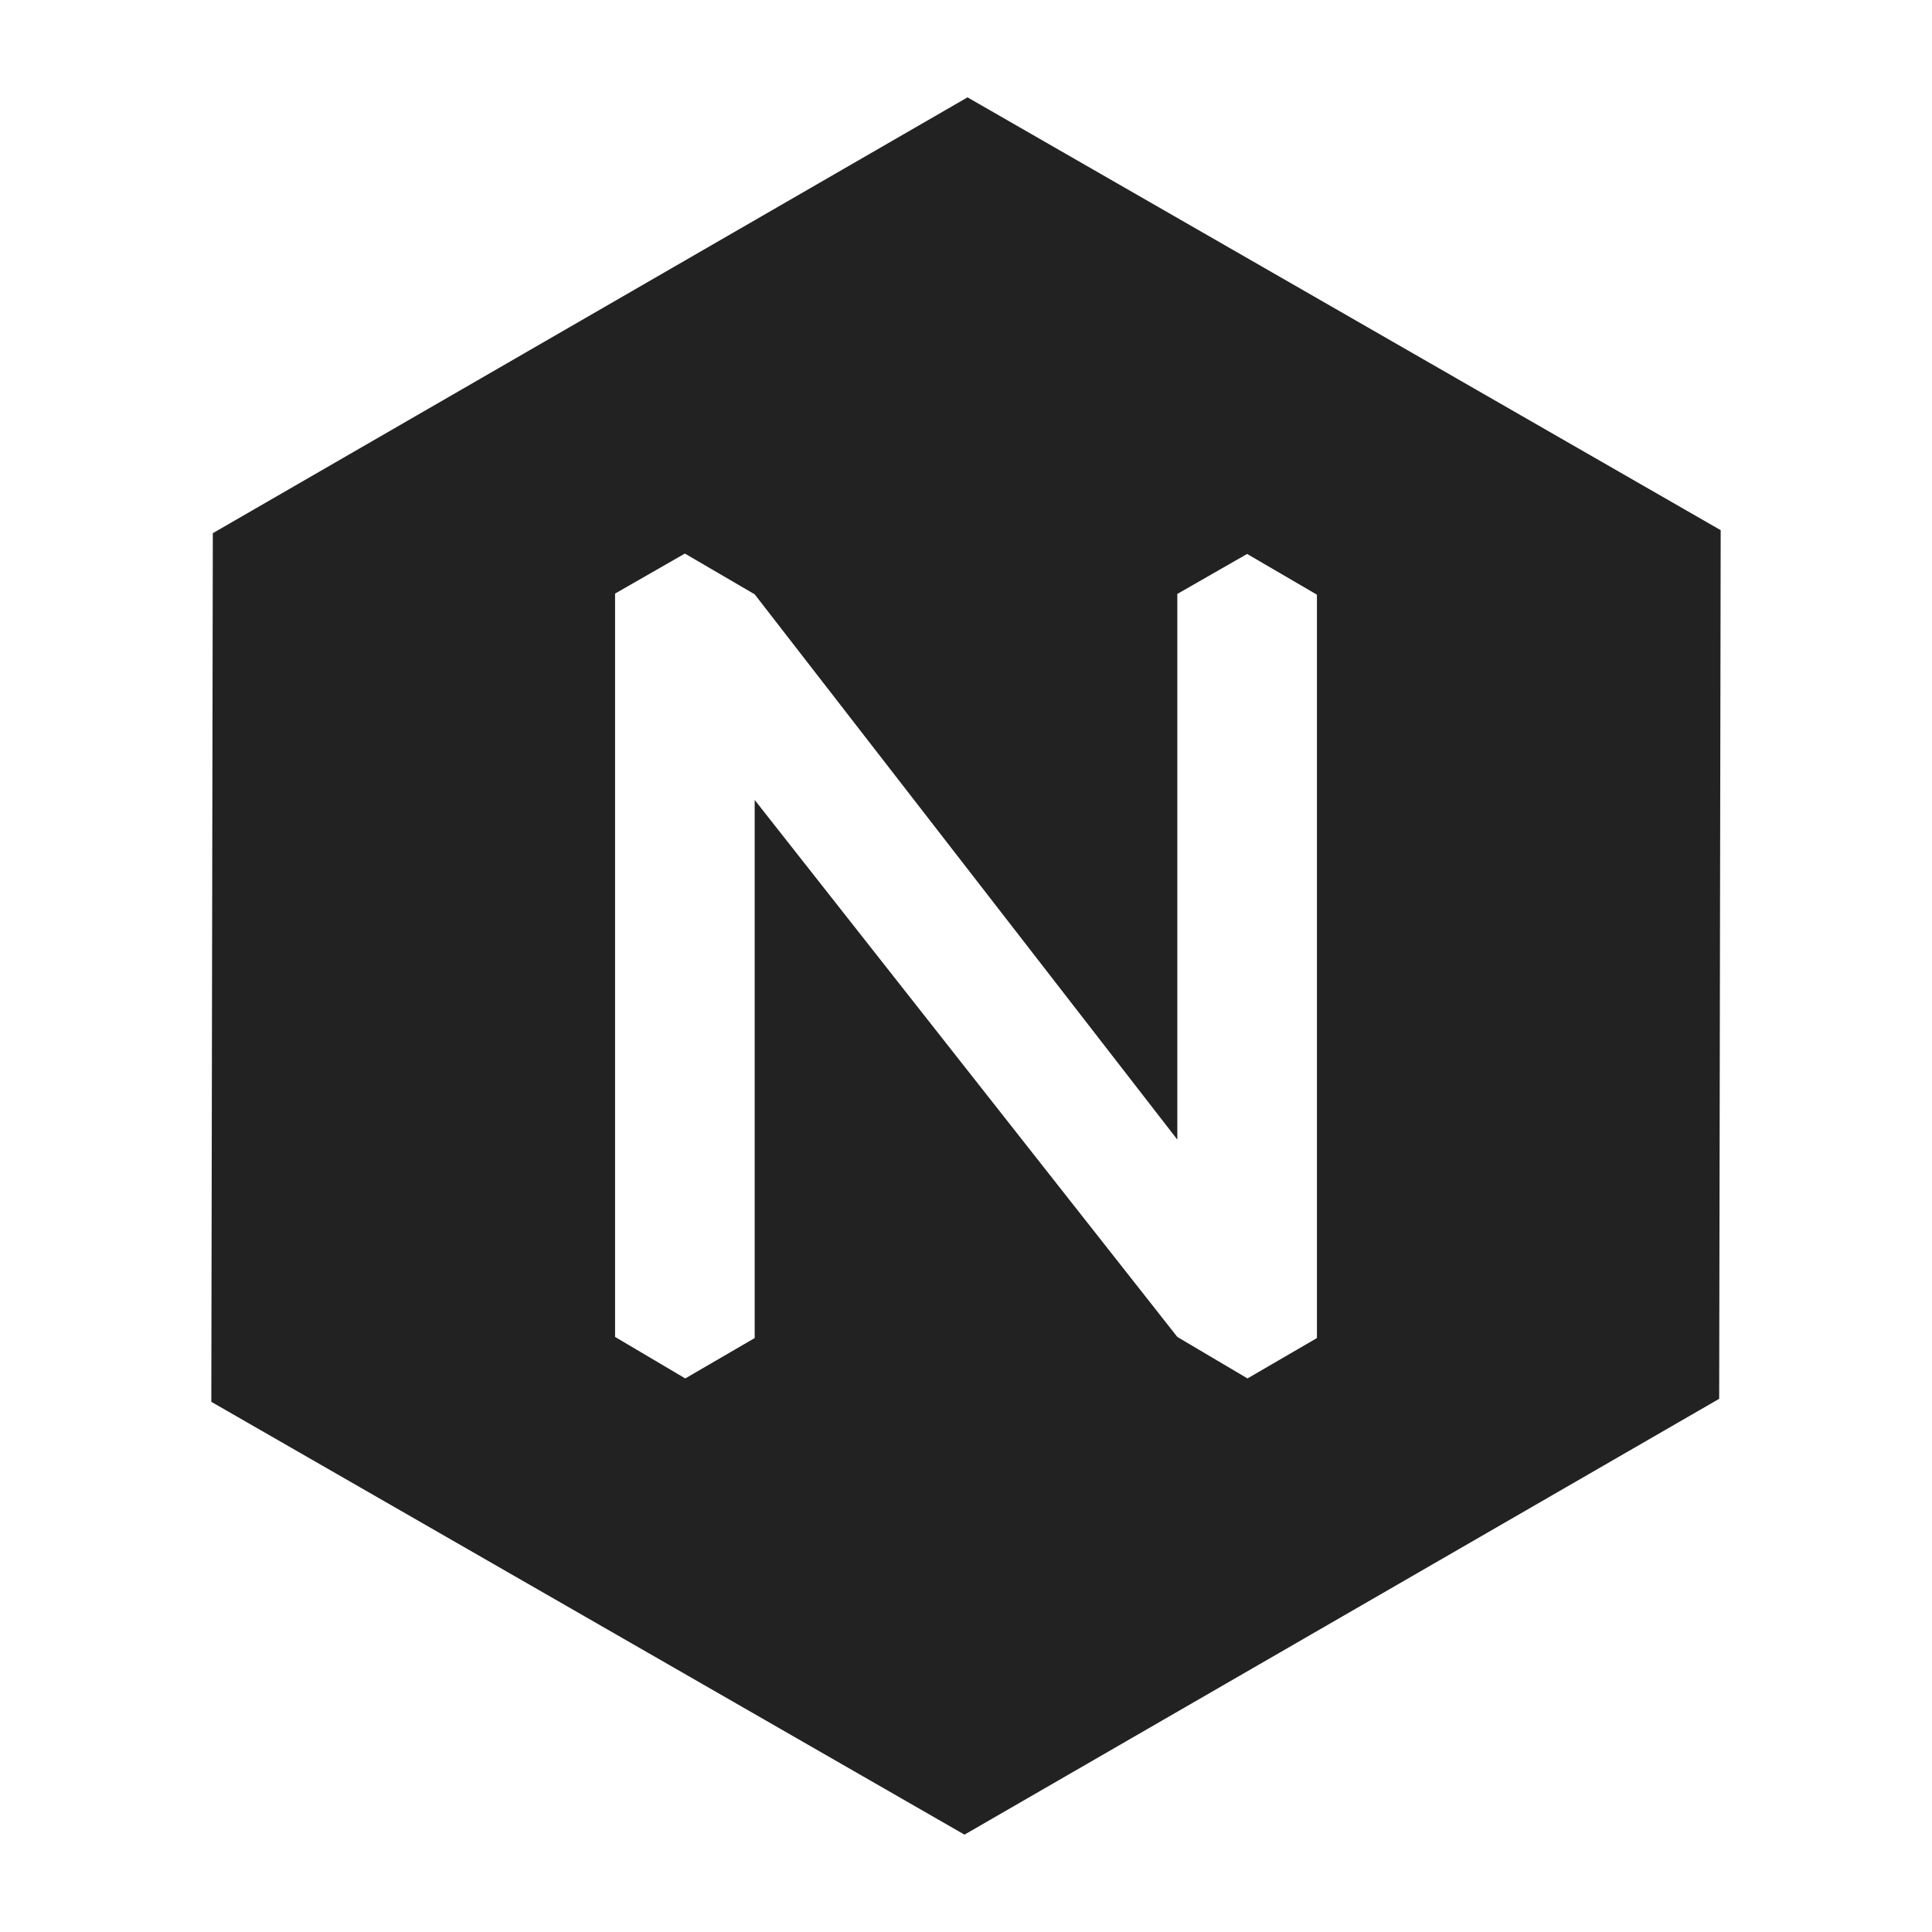
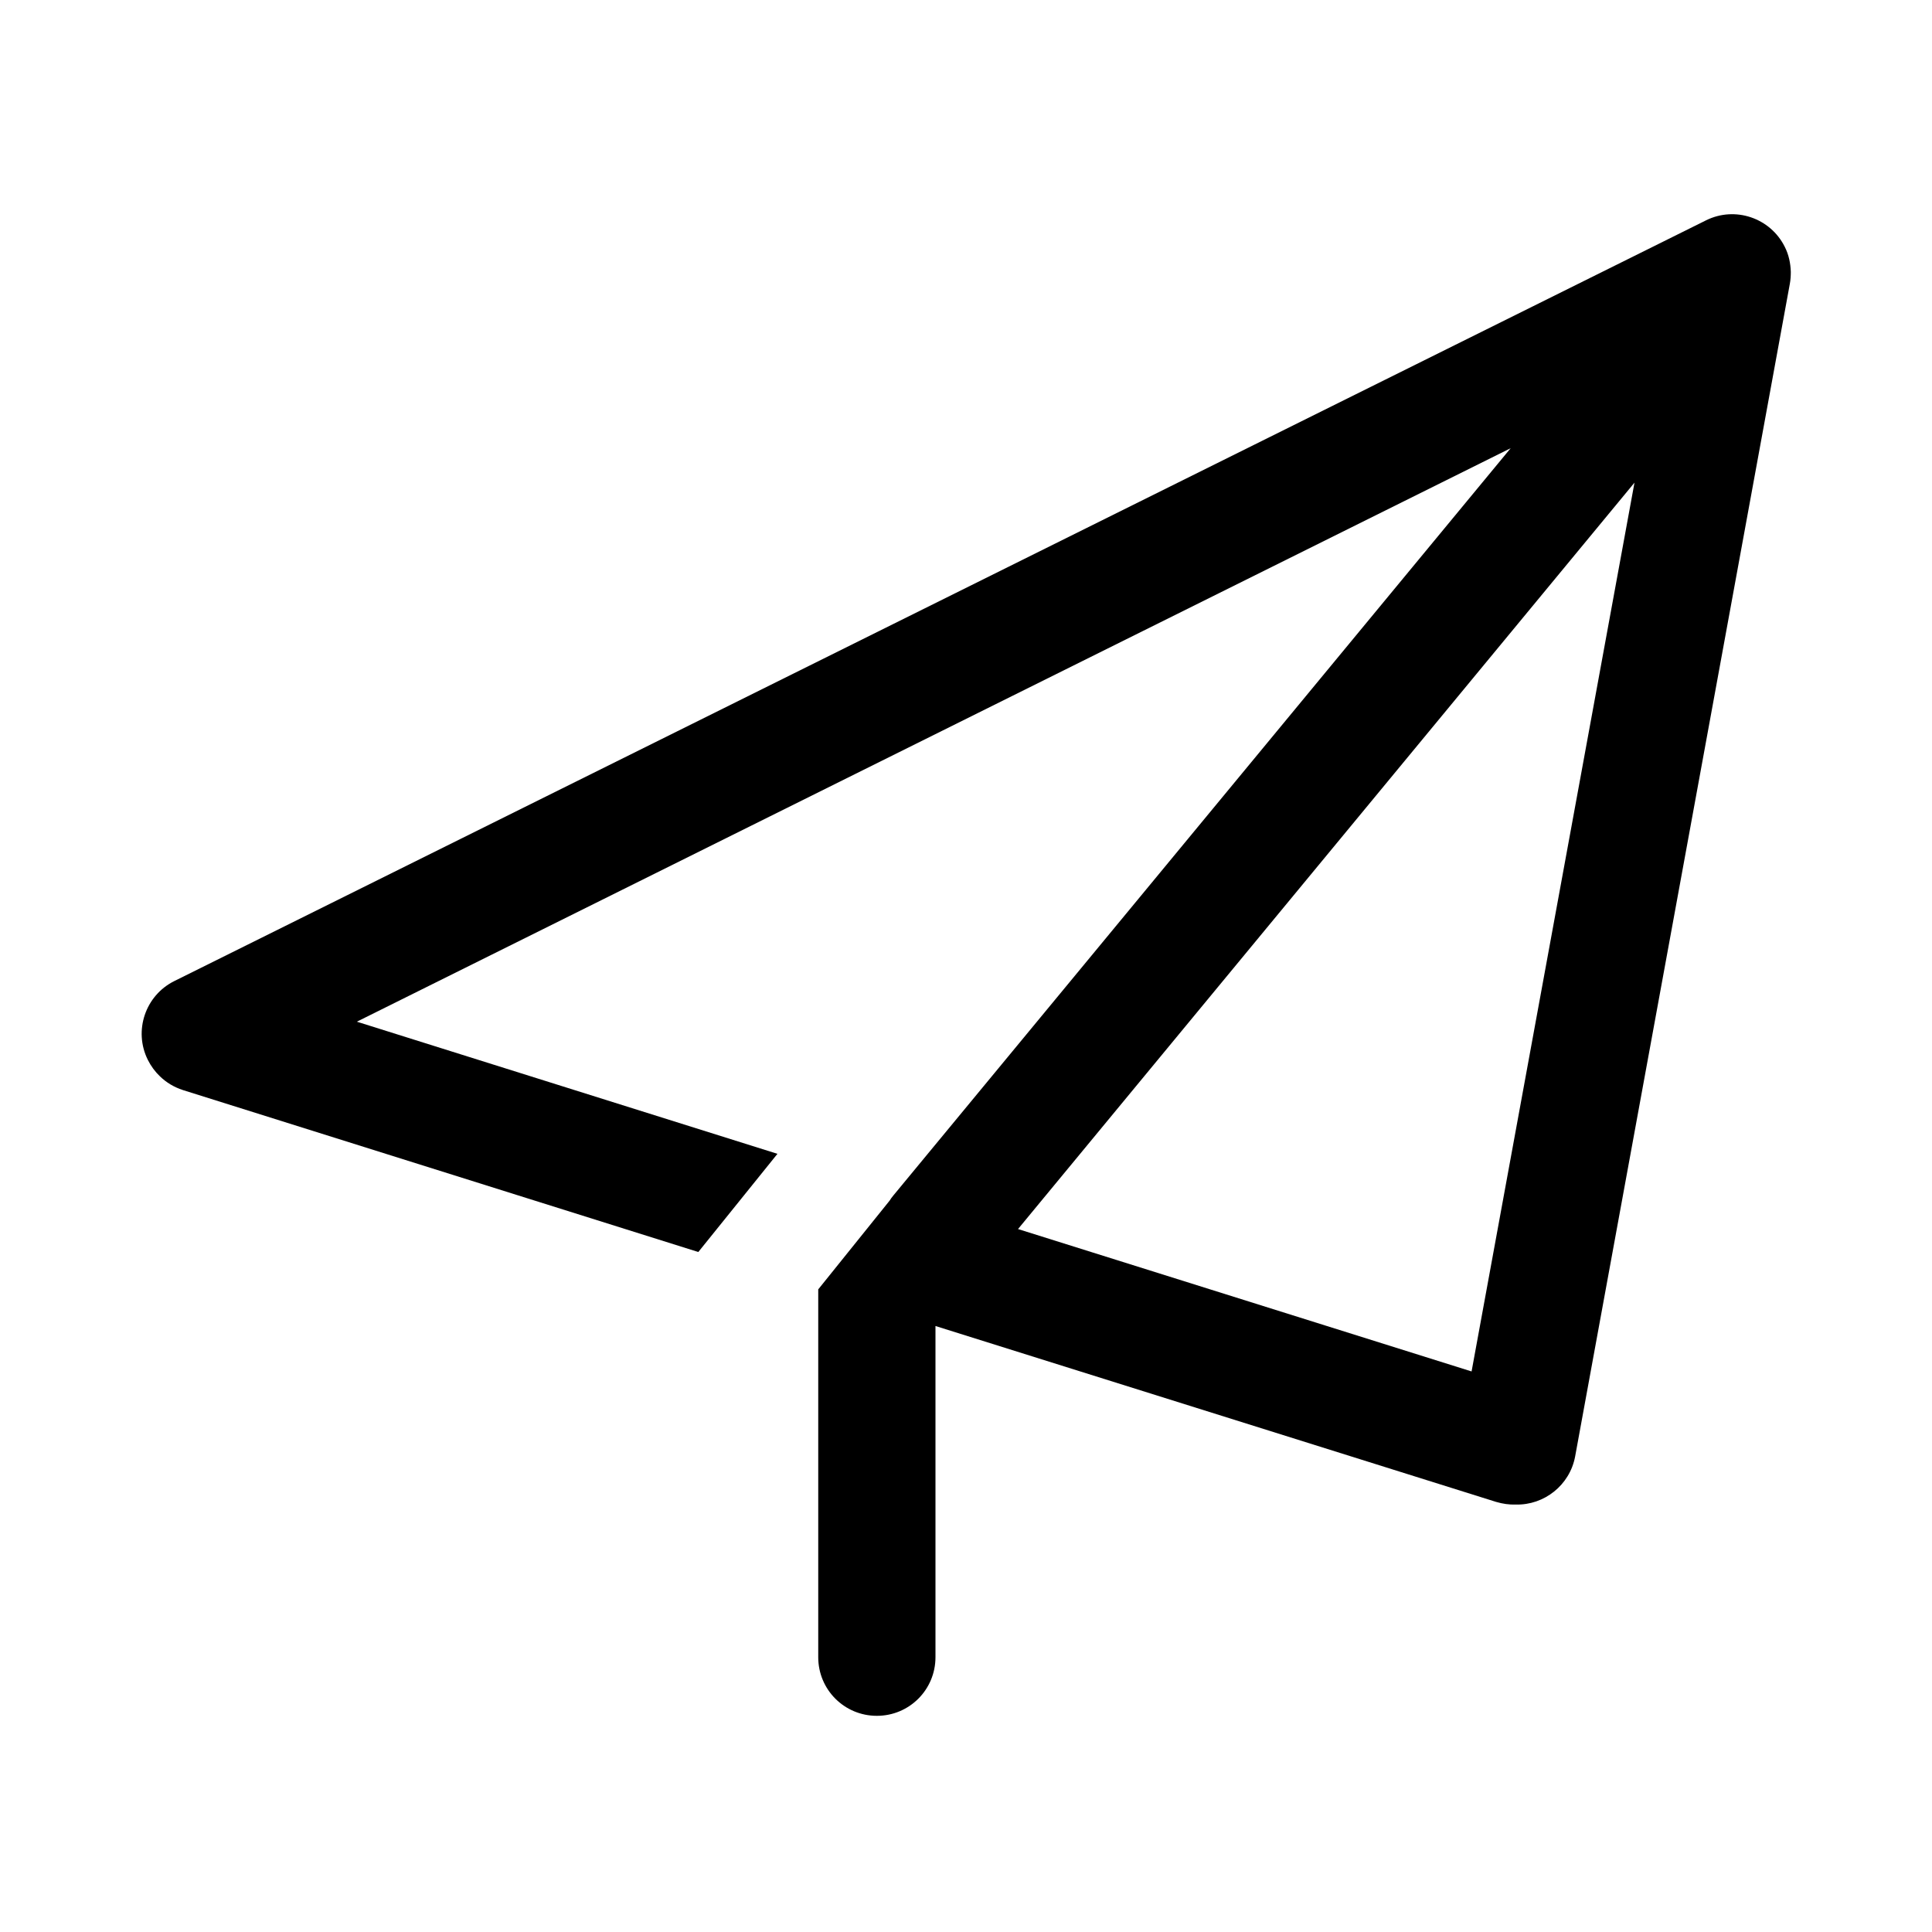
- <svg xmlns="http://www.w3.org/2000/svg" xml:space="preserve" enable-background="new 0 0 512 512" viewBox="0 0 512 512" height="512px" width="512px" y="0px" x="0px" id="NexT" version="1.1">
-   <defs id="defs3388" />
-   <path style="fill:#222222;fill-opacity:1" id="path3384" d="M 256.4,25.8 56.4,141.3 56,371.5 255.6,486.2 455.6,370.7 456,140.5 Z m 92.6,328.8 -18.4,10.7 -18.6,-11 0,0 -112,-142.3 0,142.6 -18.4,10.7 -18.6,-11 0,-197 18.5,-10.6 18.5,10.8 0,0 112,144.5 0,-144.6 18.5,-10.6 18.5,10.8 z" />
+ <svg xmlns="http://www.w3.org/2000/svg" t="1538900845455" class="icon" style="" viewBox="0 0 1024 1024" version="1.1" p-id="744" width="200" height="200">
+   <defs>
+     <style type="text/css" />
+   </defs>
+   <path d="M945.93 130.759c-7.638-15.276-26.279-21.619-41.684-13.981L92.312 520.027c-15.276 7.638-21.619 26.279-13.981 41.684 1.683 3.365 3.884 6.343 6.473 8.803 3.365 3.237 7.378 5.696 12.169 7.249l273.148 85.828 41.943-52.041-222.919-70.035 611.539-303.957-327.131 395.999a22.868 22.868 0 0 0-2.071 2.848l-37.801 46.991v194.957c0 17.218 13.852 31.069 31.069 31.069s31.069-13.852 31.069-31.069v-175.54l297.097 93.206c3.495 1.036 6.991 1.553 10.485 1.423 15.017 0.388 28.609-10.227 31.457-25.502l113.79-621.507c0.388-2.071 0.517-4.272 0.517-6.343-0.13-4.402-1.036-9.062-3.237-13.333zM779.969 726.893l-240.396-75.472L866.314 255.81l-86.346 471.082z" p-id="745" />
</svg>
